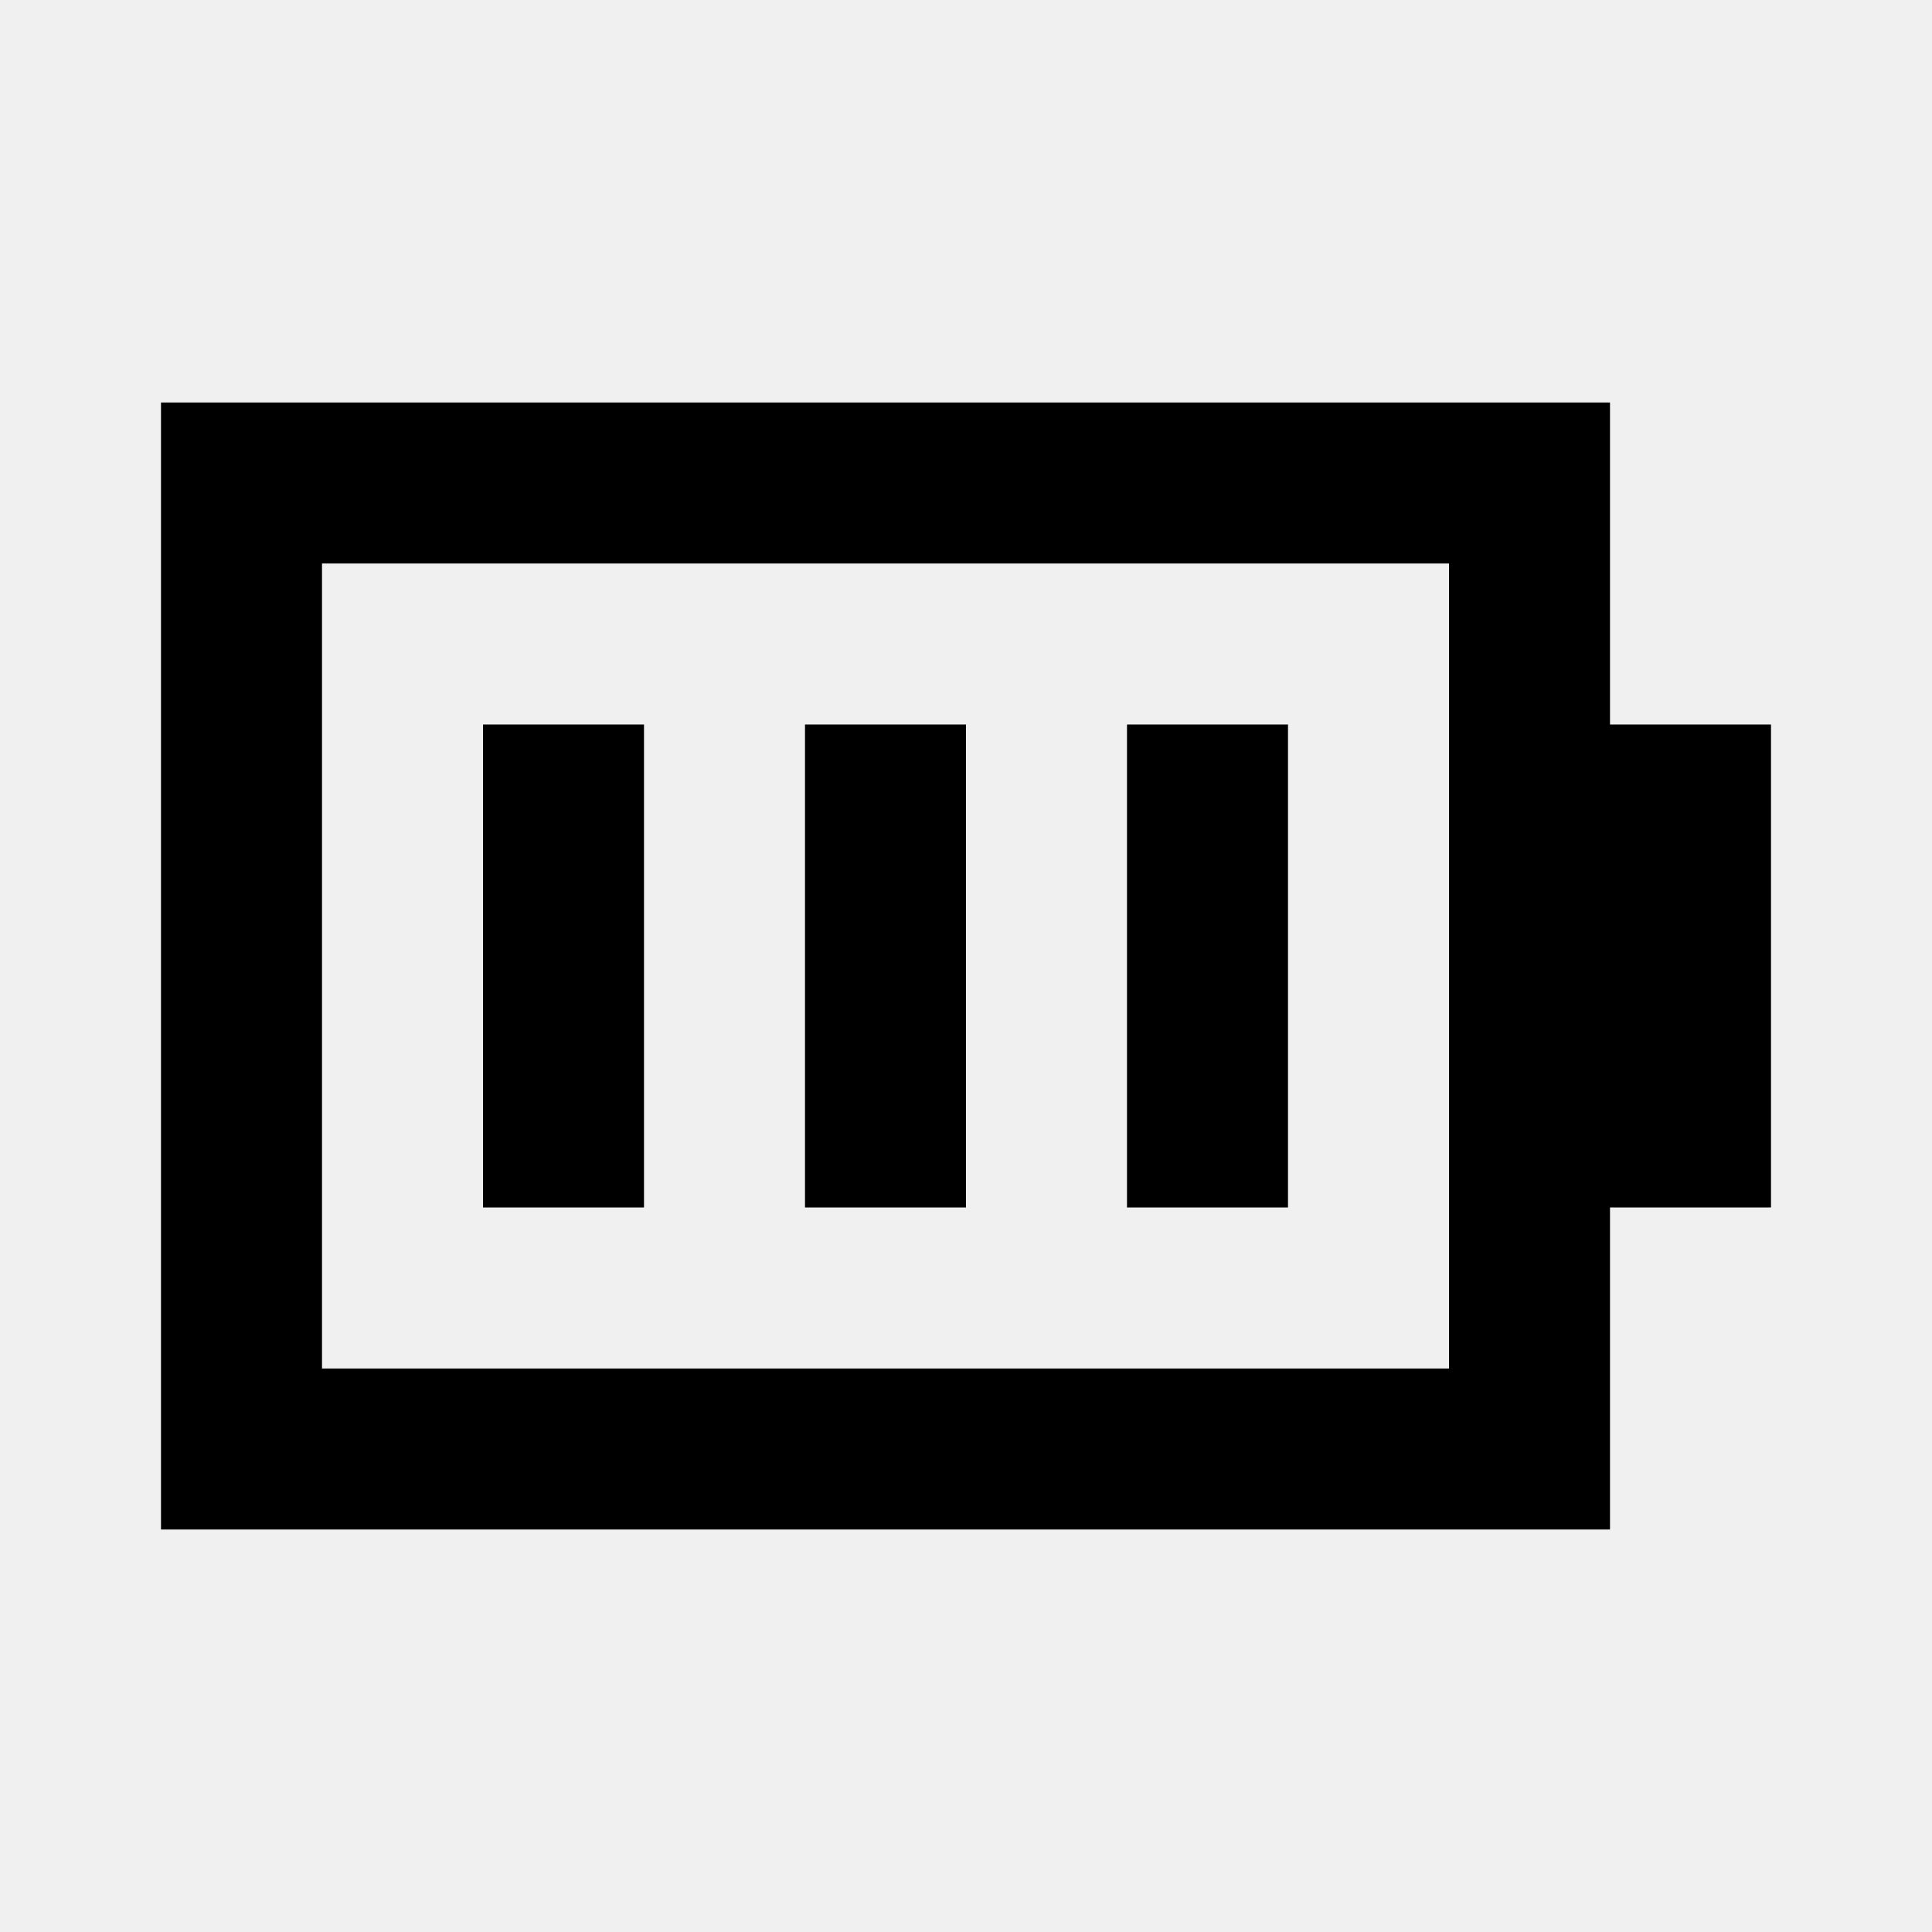
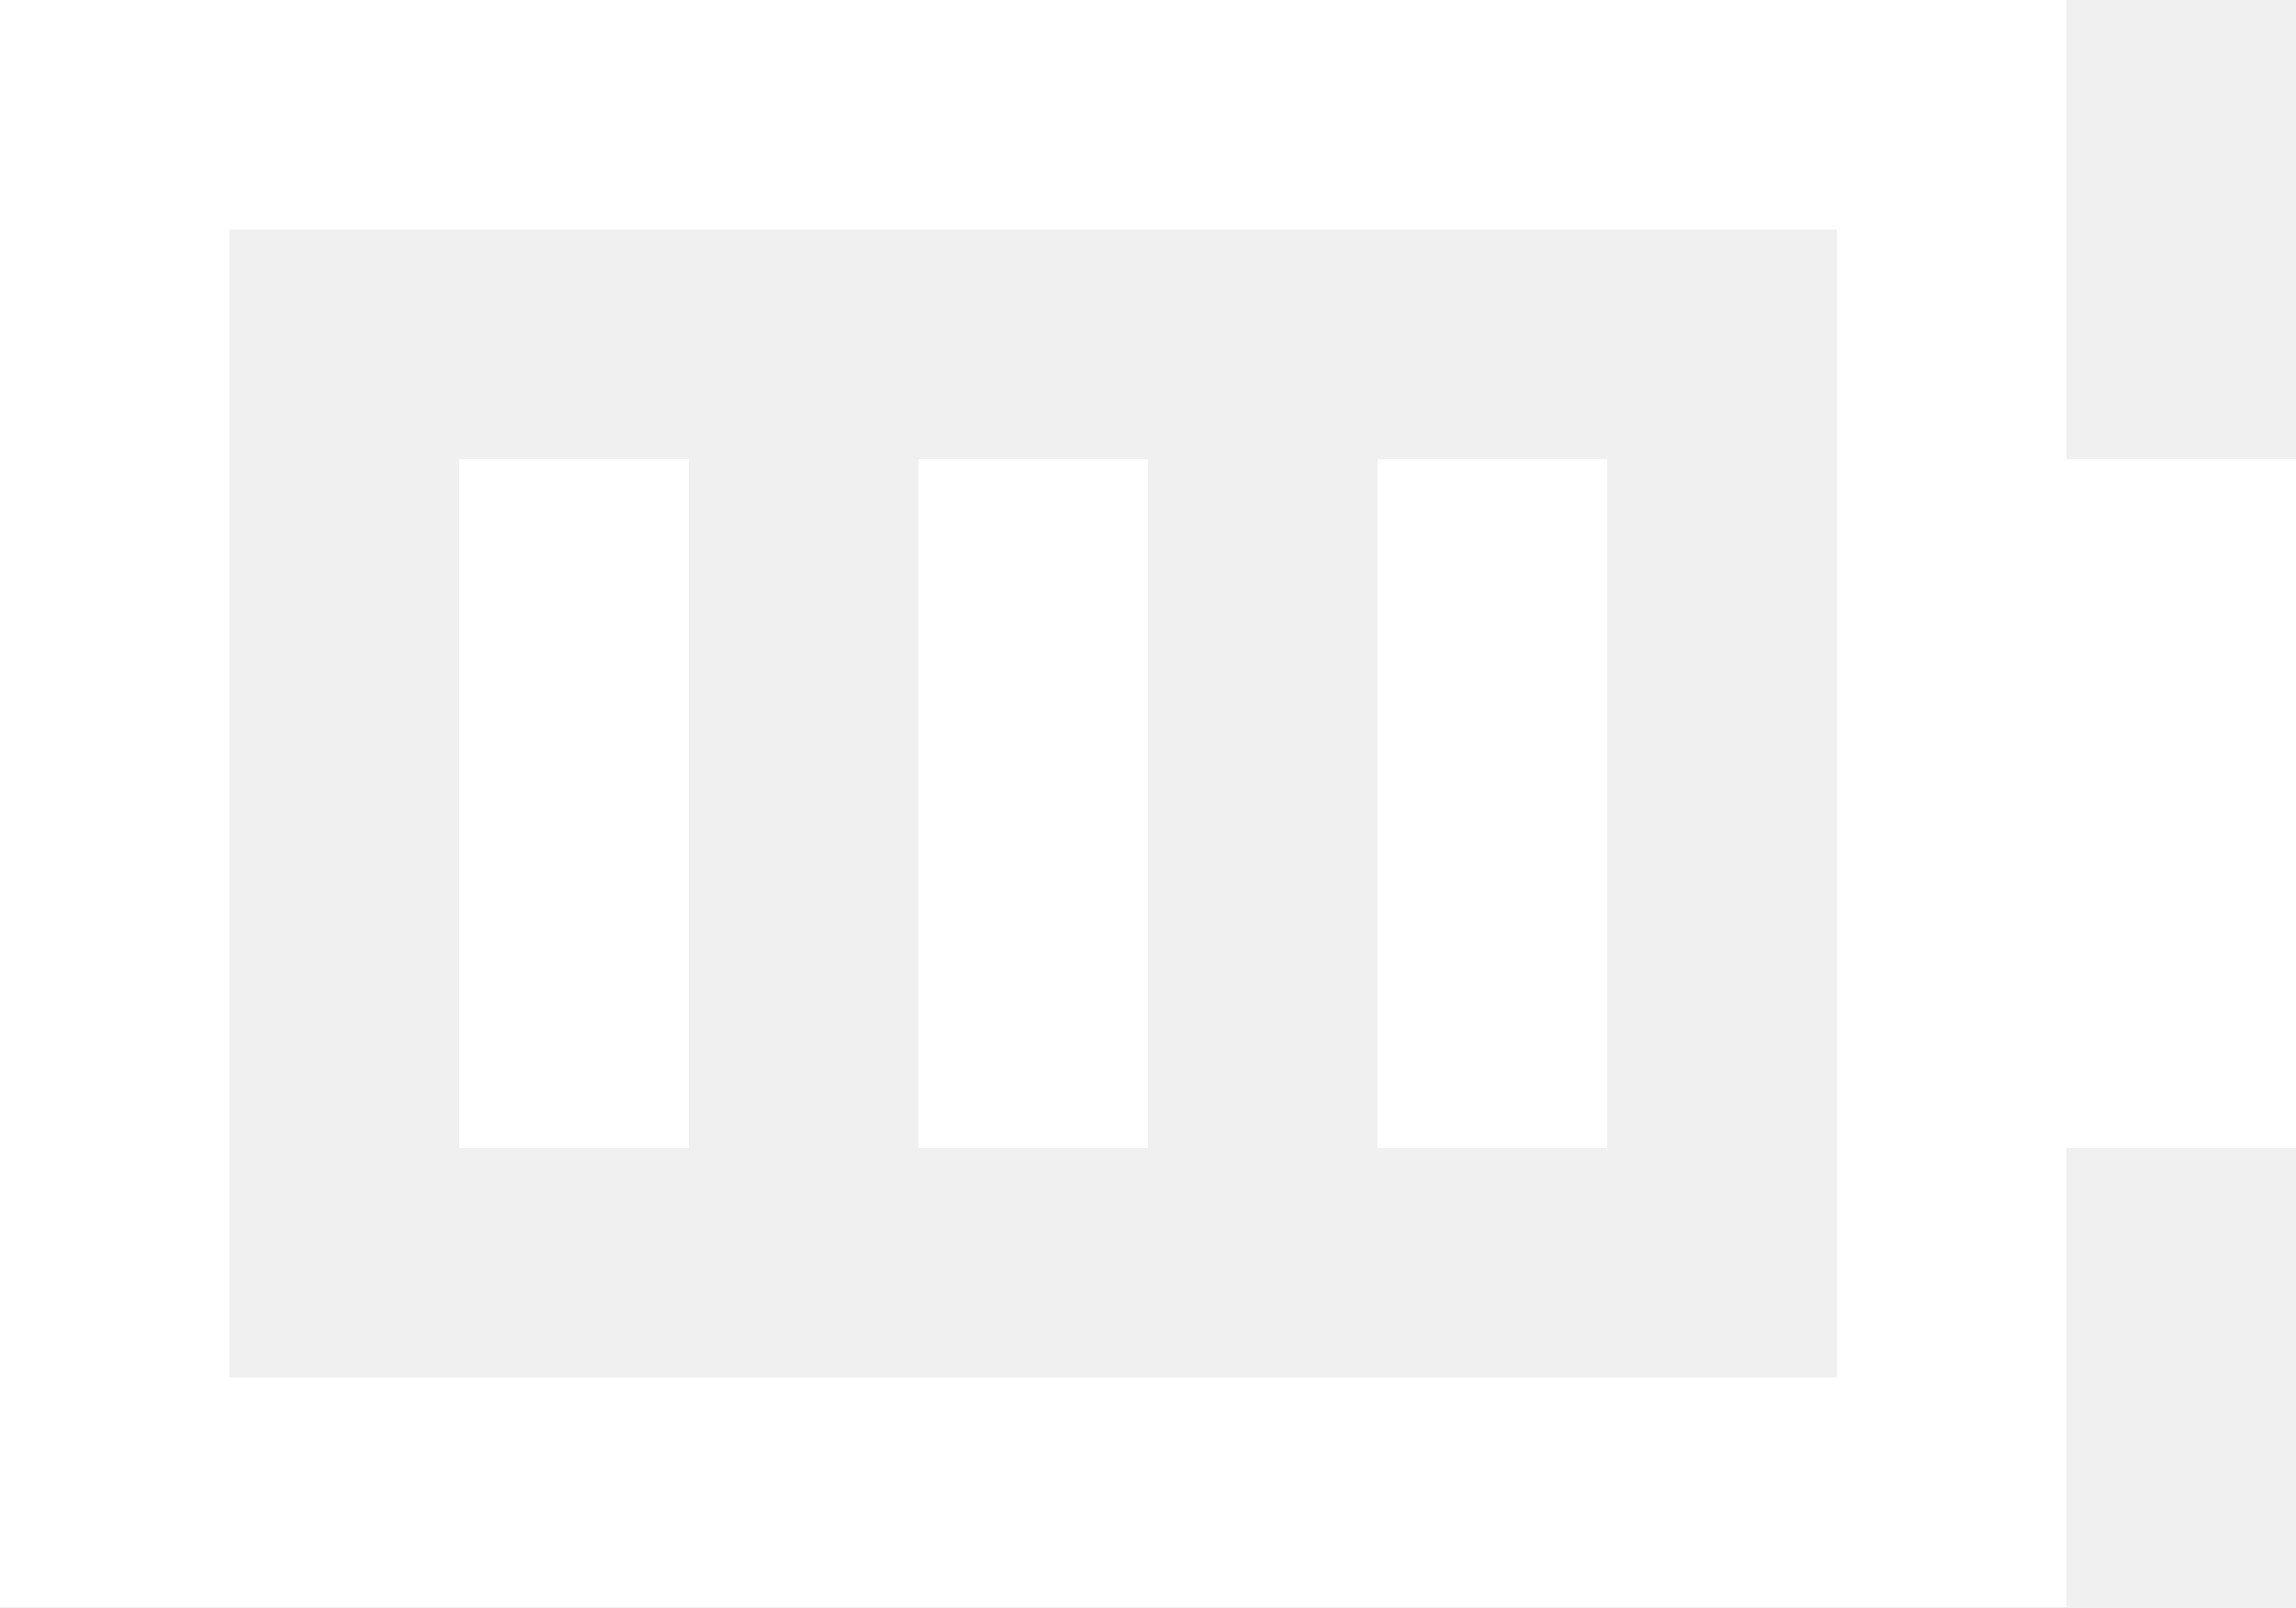
- <svg xmlns="http://www.w3.org/2000/svg" width="800px" height="800px" viewBox="0 0 24 24" fill="none">
-   <path d="M18 5H2v14h18v-4h2V9h-2V5h-2zm0 2v10H4V7h14zM8 9H6v6h2V9zm2 0h2v6h-2V9zm6 0h-2v6h2V9z" fill="#000000" />
+ <svg xmlns="http://www.w3.org/2000/svg" width="666.667" height="466.667" viewBox="0 0 20 14" fill="none" version="1.1" id="svg1">
+   <defs id="defs1" />
+   <path d="M 16,7.8822551e-8 H 1.412796e-7 V 14 H 18 v -4 h 2 V 4 H 18 V 7.8822551e-8 Z M 16,2 V 12 H 2 V 2 Z m -10,2 h -2 V 10 h 2 z m 2,0 H 10 V 10 H 8 Z m 6,0 H 12 V 10 h 2 z" fill="#000000" id="path1" style="fill:#ffffff;fill-opacity:1" />
</svg>
